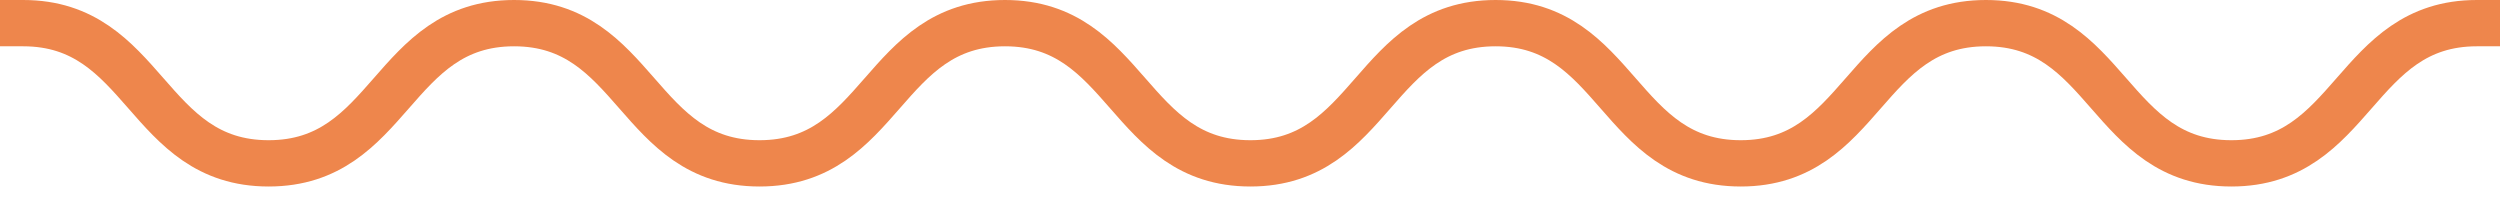
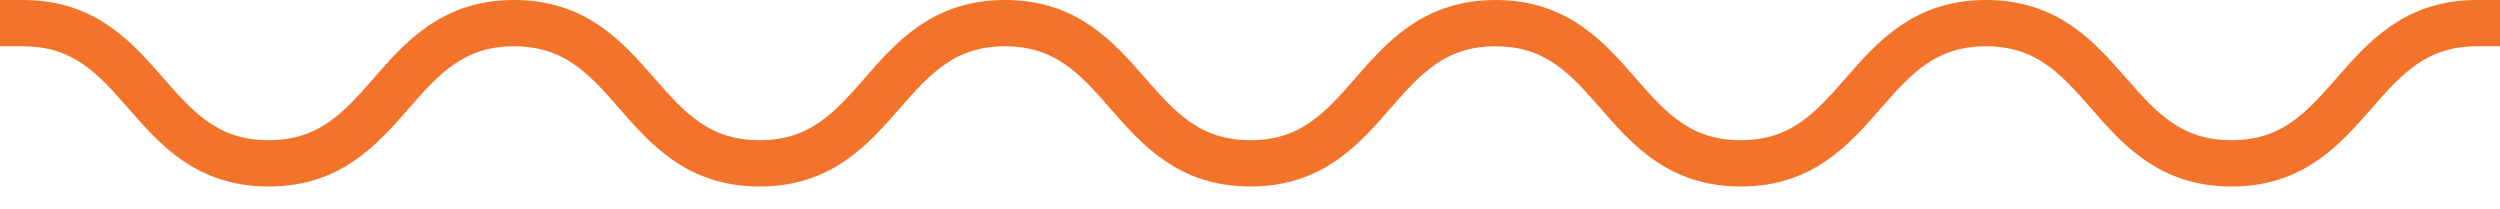
<svg xmlns="http://www.w3.org/2000/svg" viewBox="0 0 108 9" fill="none">
-   <path d="M107 1C101.698 1 101.698 7.057 96.396 7.057C91.094 7.057 91.094 1 85.793 1C80.491 1 80.491 7.057 75.201 7.057C69.899 7.057 69.899 1 64.61 1C59.308 1 59.308 7.057 54.019 7.057C48.717 7.057 48.717 1 43.415 1C38.113 1 38.113 7.057 32.811 7.057C27.509 7.057 27.509 1 22.207 1C16.906 1 16.906 7.057 11.604 7.057C6.302 7.057 6.302 1 1 1" stroke="#EE864C" stroke-width="2" stroke-miterlimit="10" stroke-linecap="square" />
+   <path d="M107 1C101.698 1 101.698 7.057 96.396 7.057C91.094 7.057 91.094 1 85.793 1C80.491 1 80.491 7.057 75.201 7.057C69.899 7.057 69.899 1 64.61 1C59.308 1 59.308 7.057 54.019 7.057C48.717 7.057 48.717 1 43.415 1C38.113 1 38.113 7.057 32.811 7.057C27.509 7.057 27.509 1 22.207 1C16.906 1 16.906 7.057 11.604 7.057C6.302 7.057 6.302 1 1 1" stroke="#F4732B" stroke-width="2" stroke-miterlimit="10" stroke-linecap="square" />
</svg>
